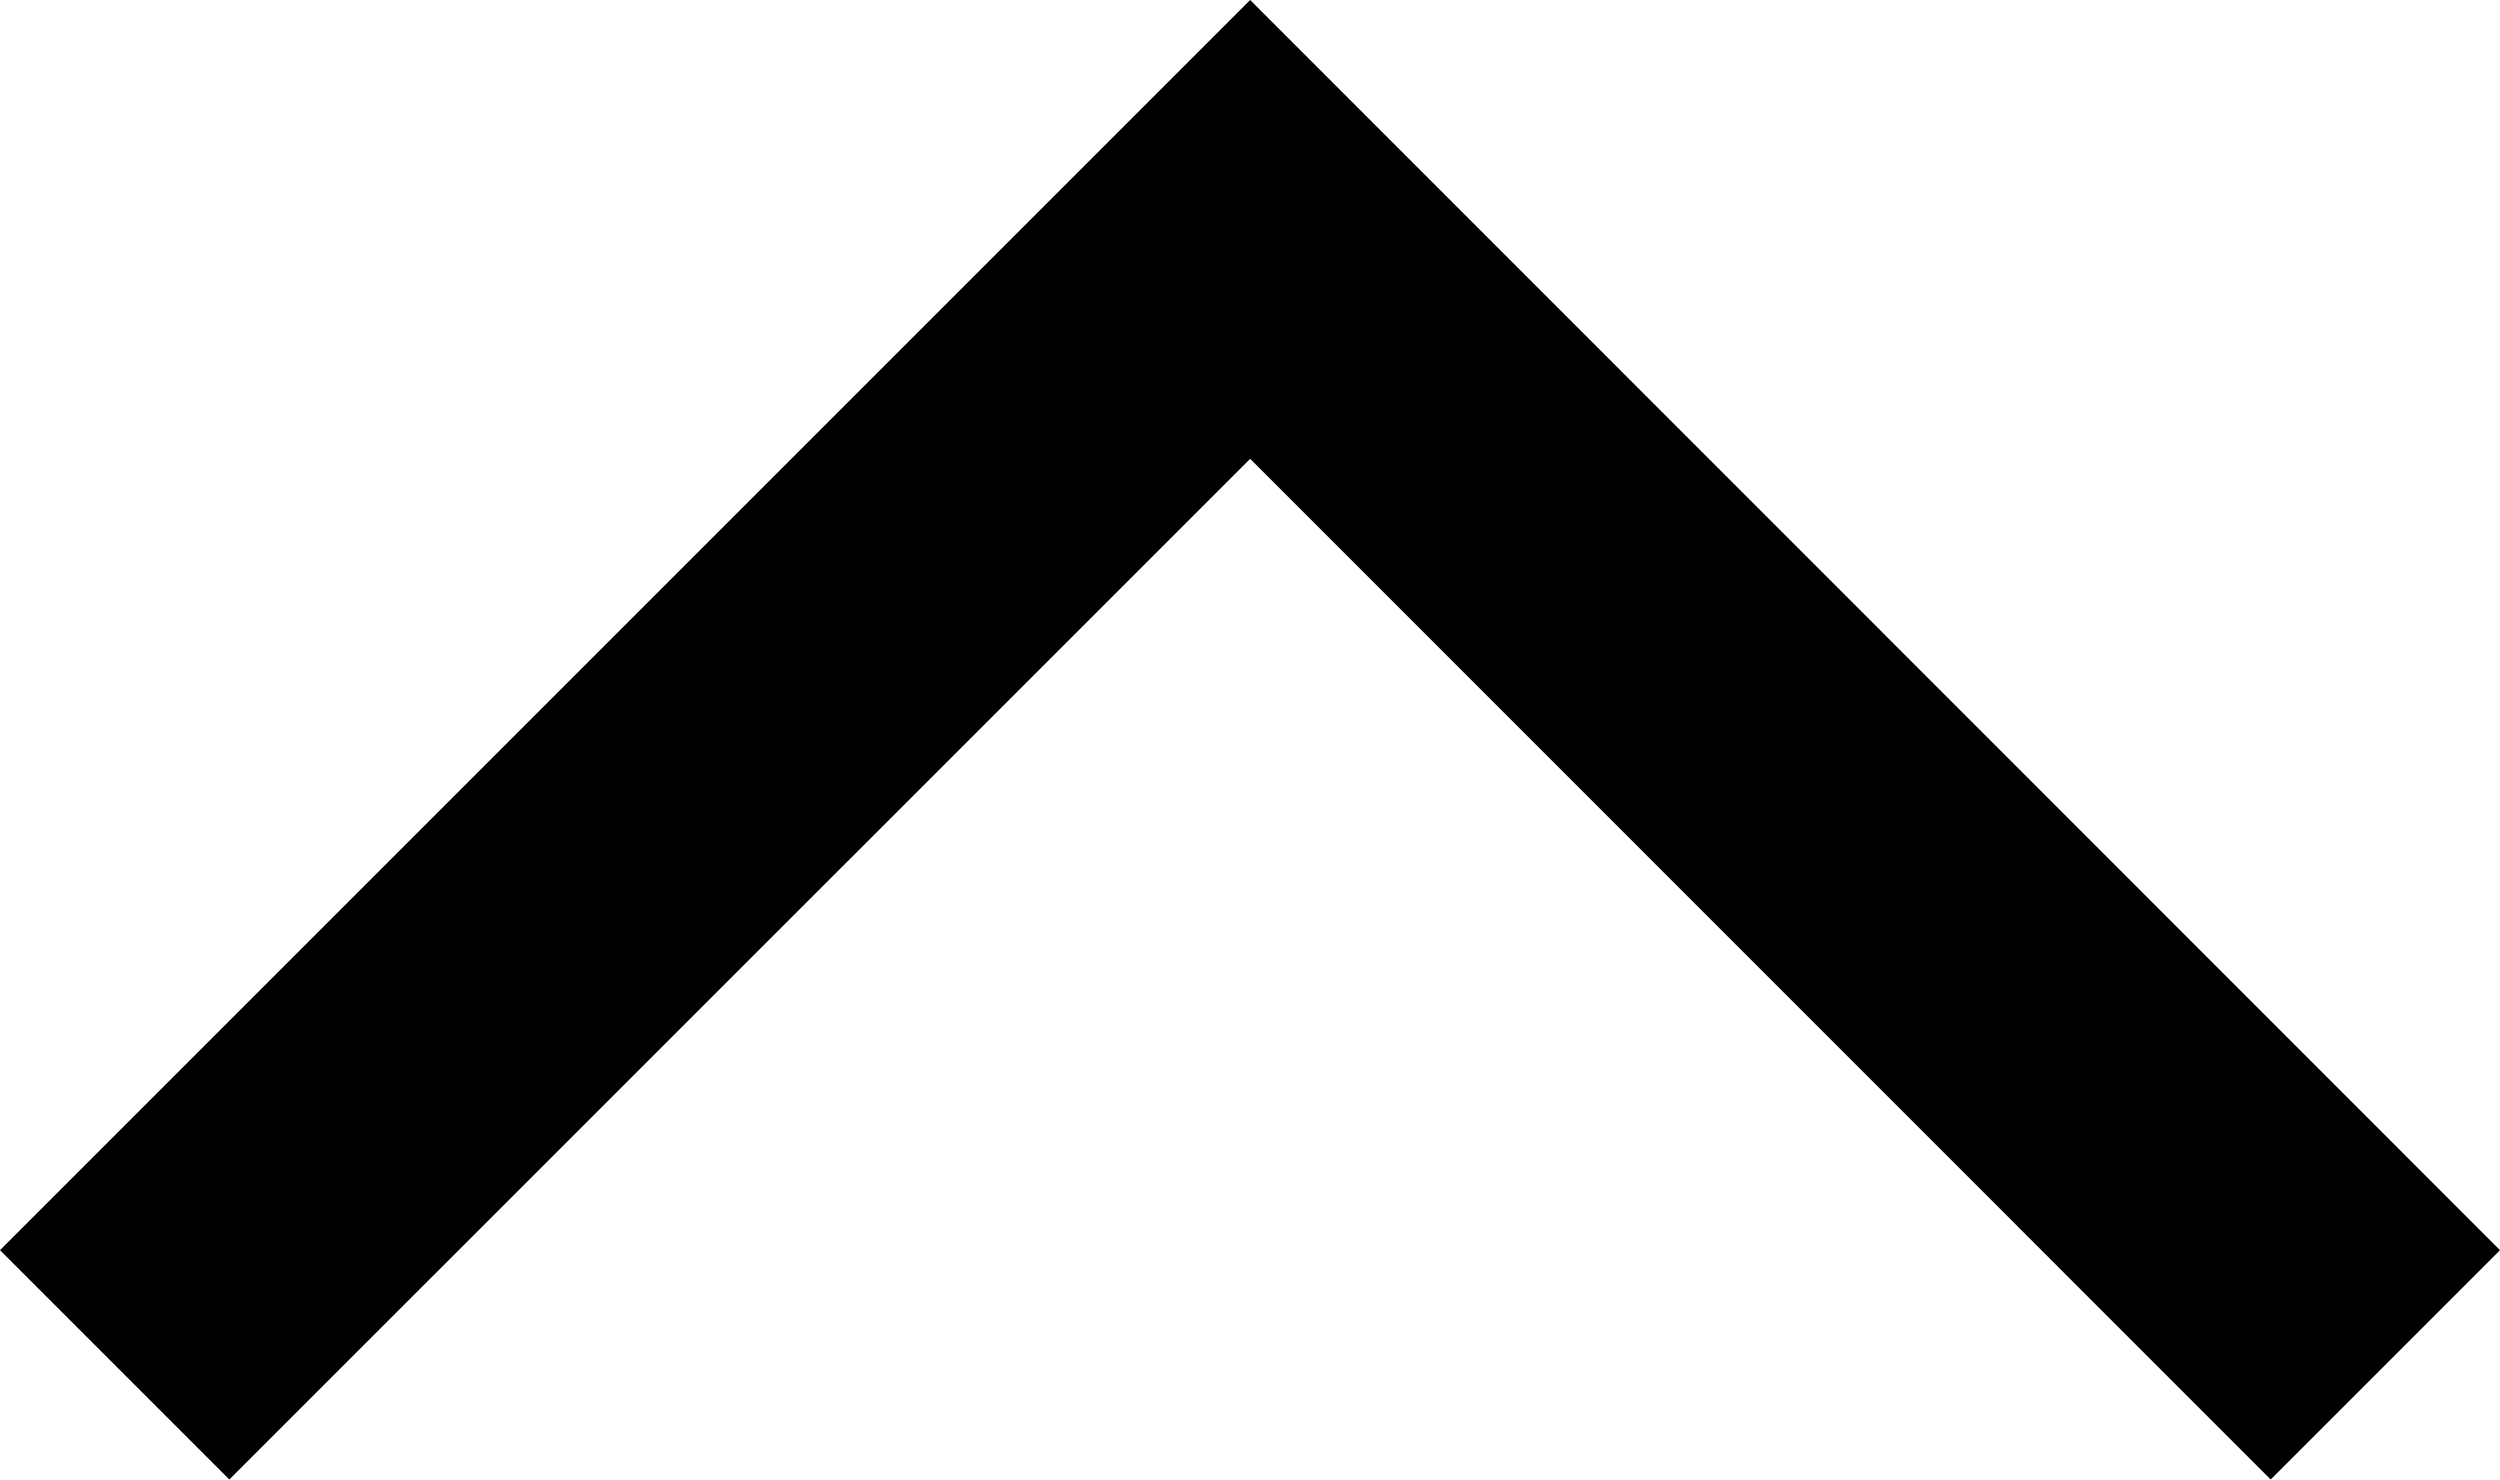
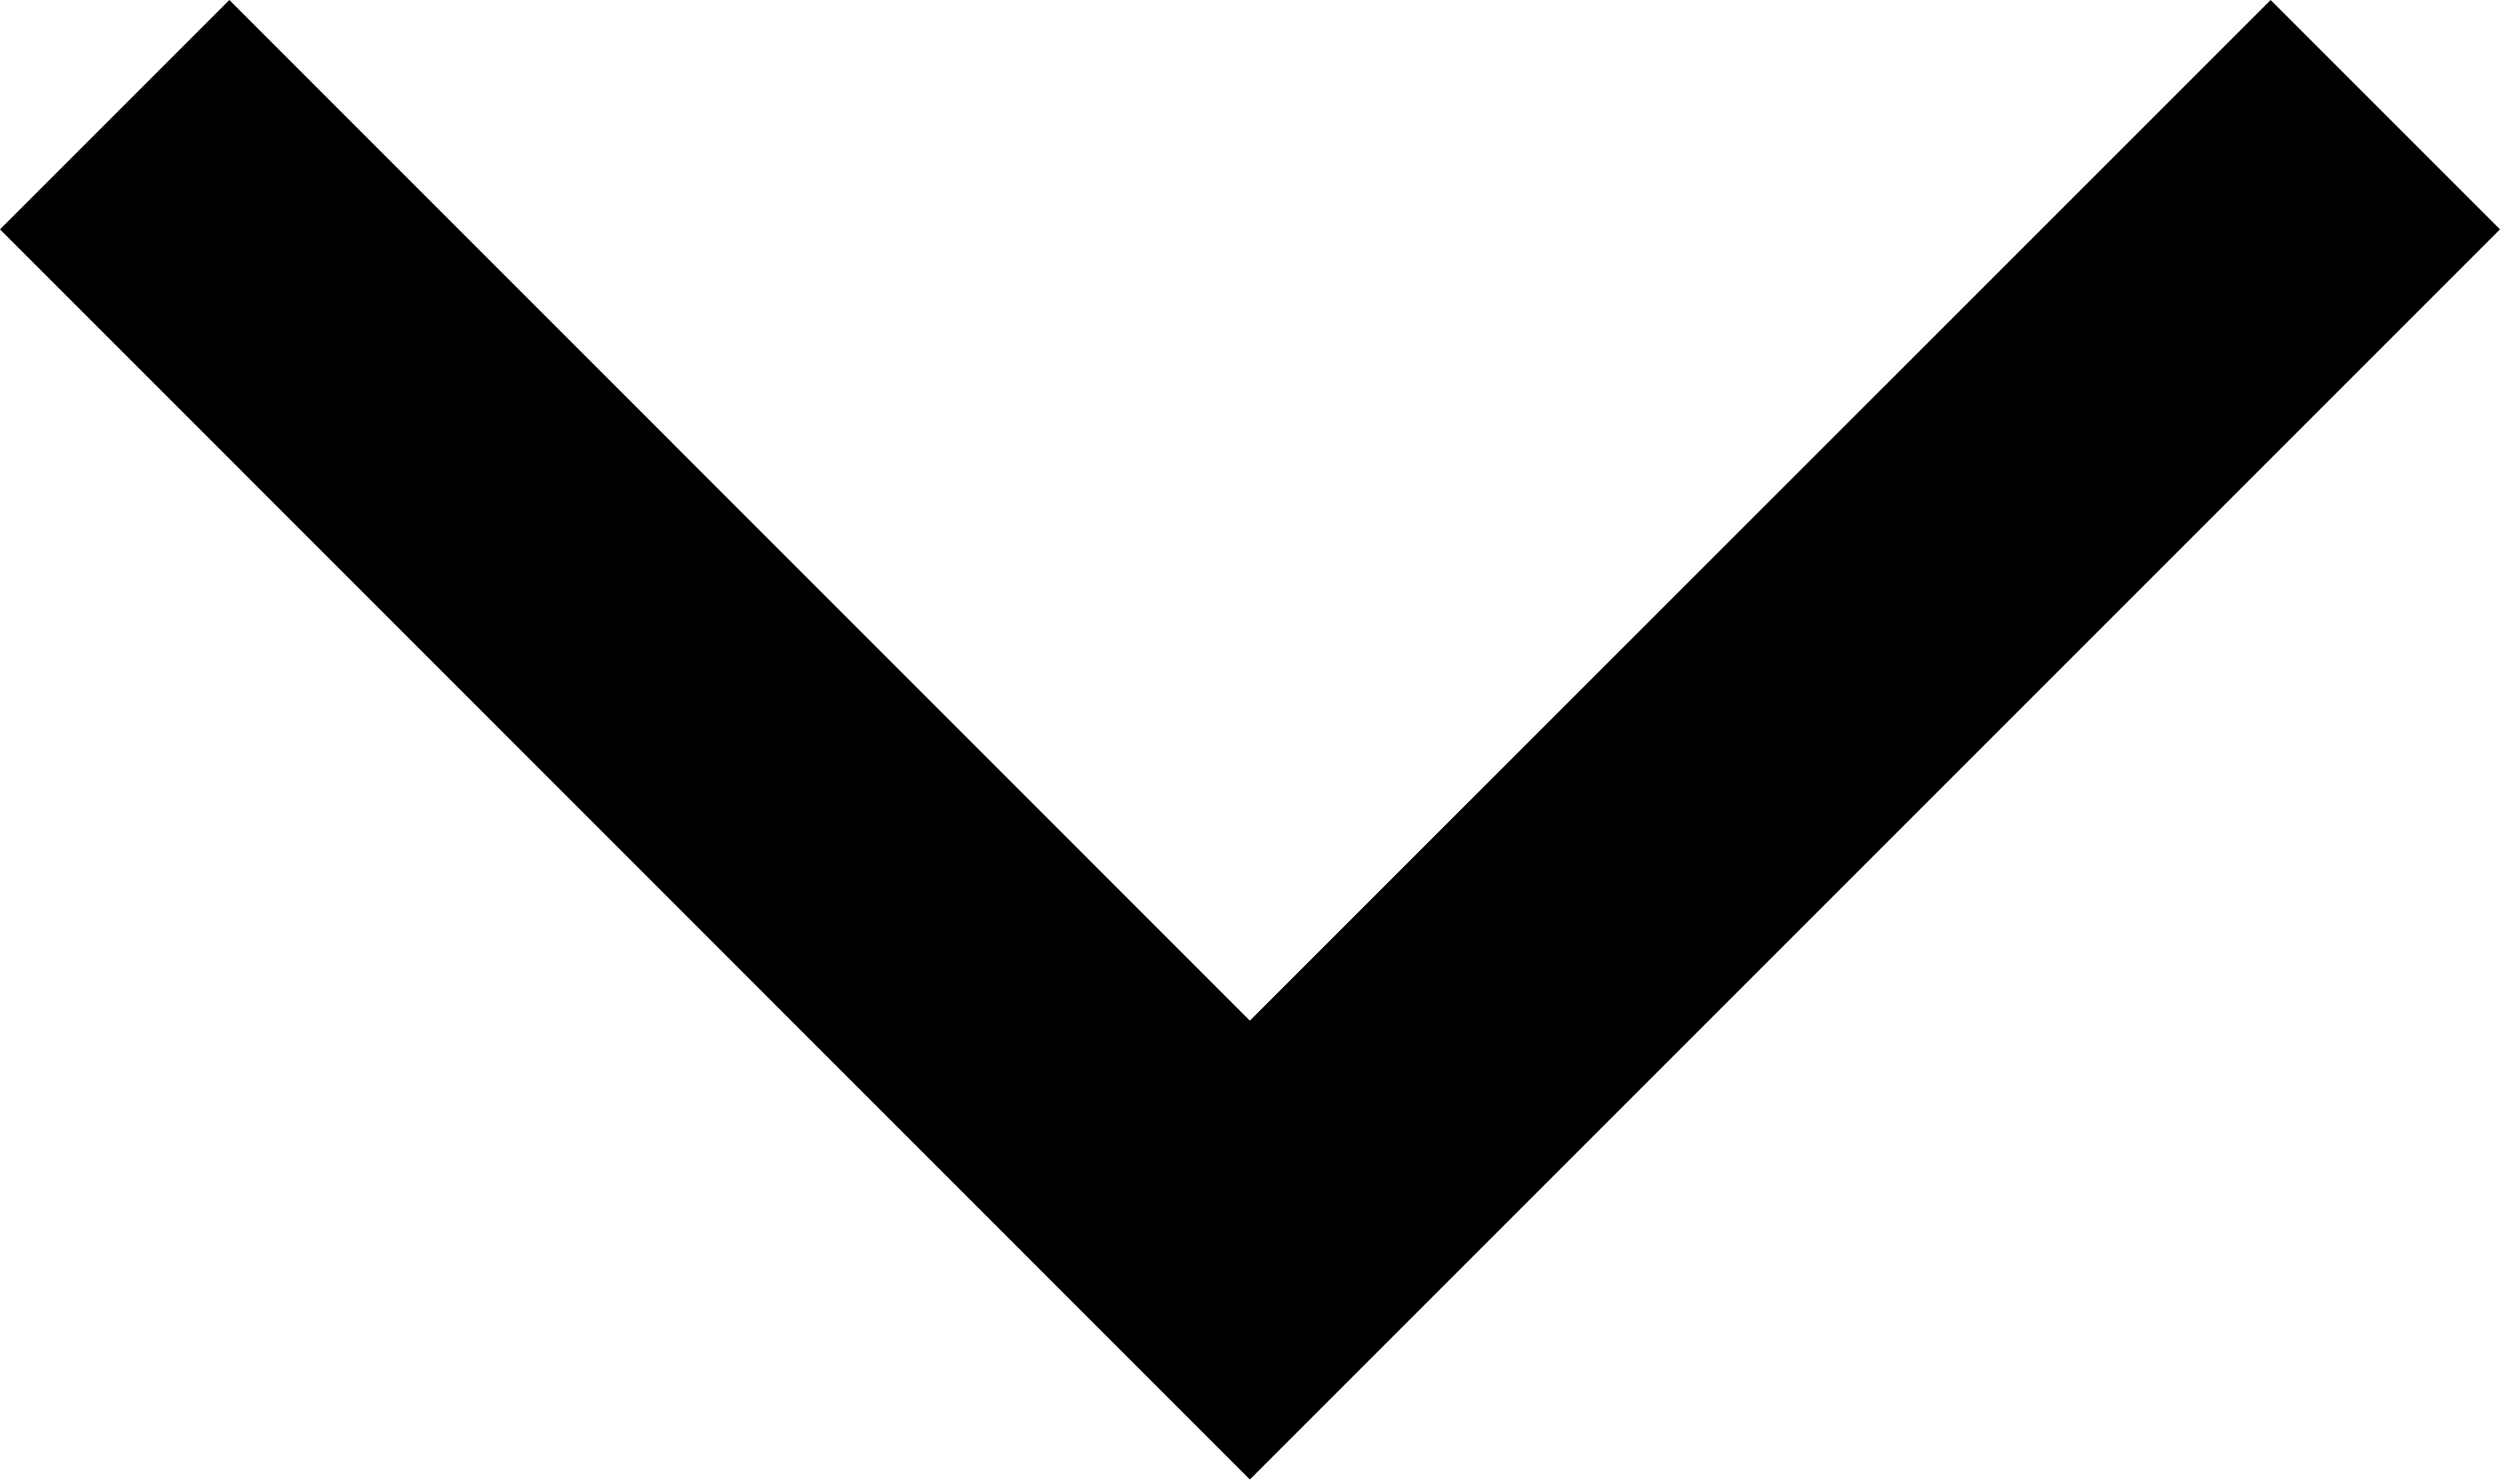
<svg xmlns="http://www.w3.org/2000/svg" fill="#000000" width="799.995" height="473.437" viewBox="0 0 1919.988 1136.248" version="1.1" id="svg1">
  <defs id="defs1" />
-   <path d="M 0,960.118 176.13,1136.248 960.119,352.384 1743.858,1136.248 1919.988,960.118 960.118,1.1474609e-5 Z" fill-rule="evenodd" id="path1" />
+   <path d="M 1919.988,176.13 1743.858,1.1474609e-5 959.869,783.864 176.13,1.1474609e-5 0,176.13 959.87,1136.248 Z" fill-rule="evenodd" id="path1" />
</svg>
